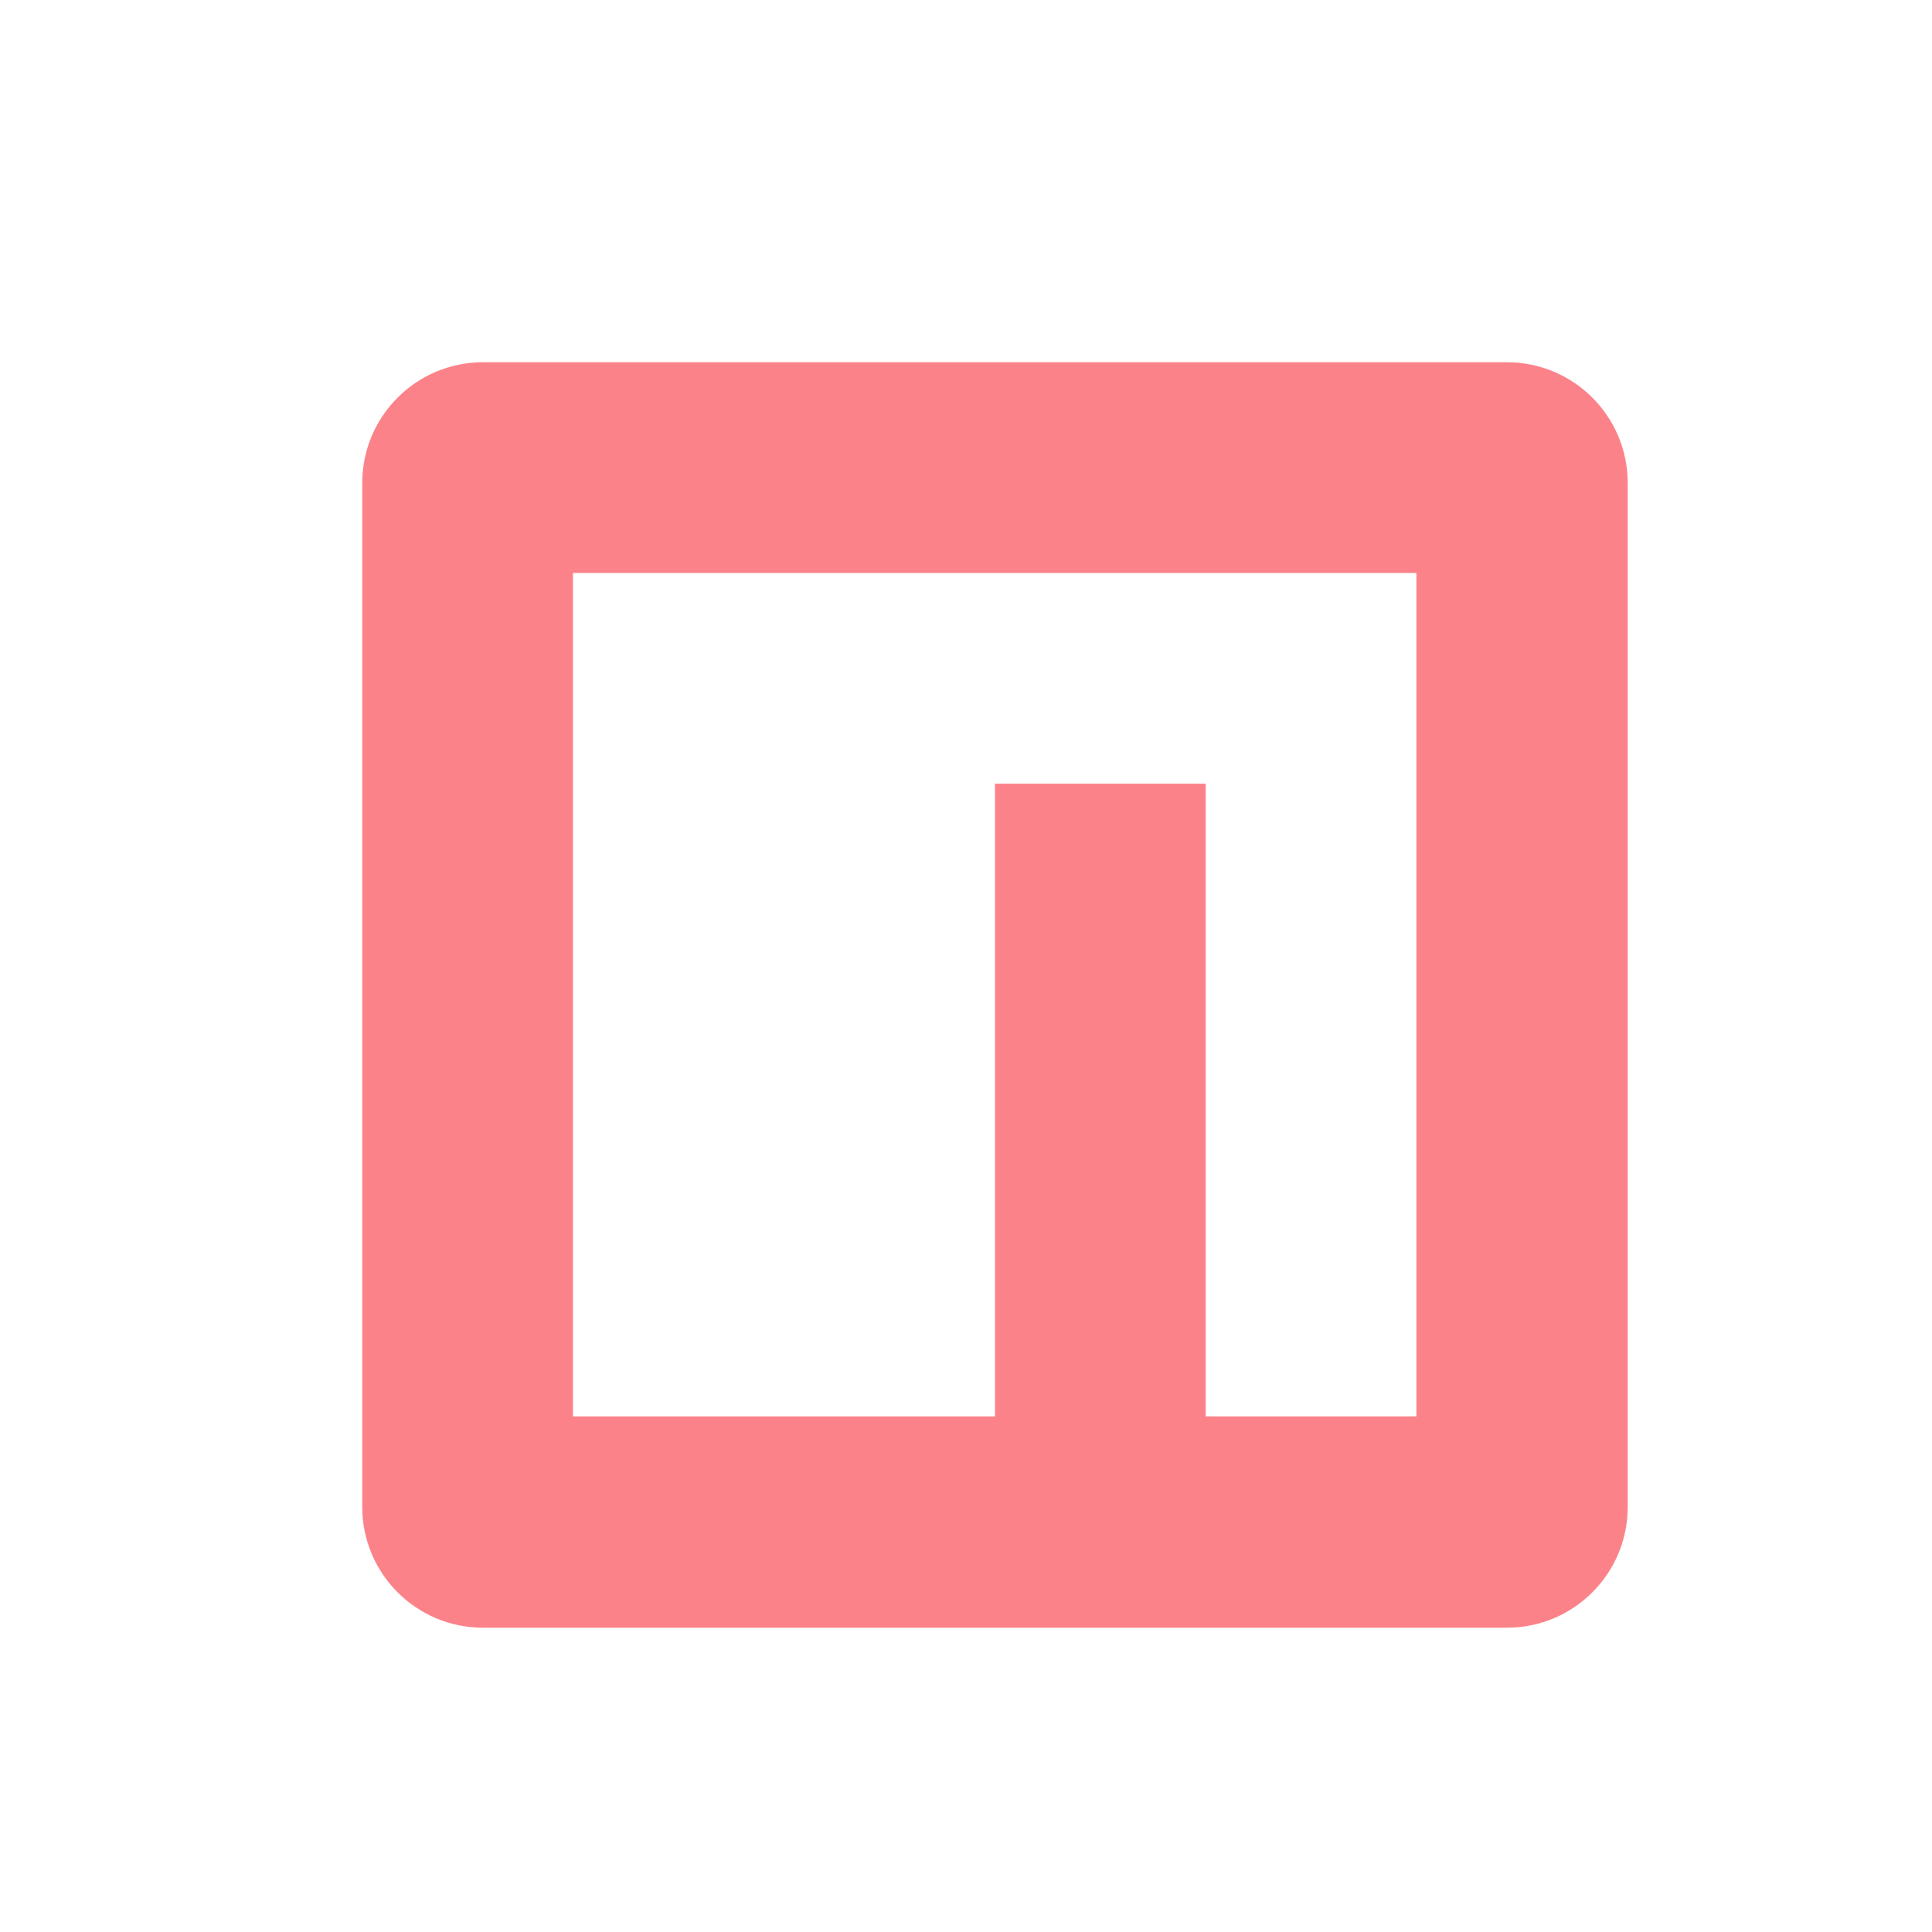
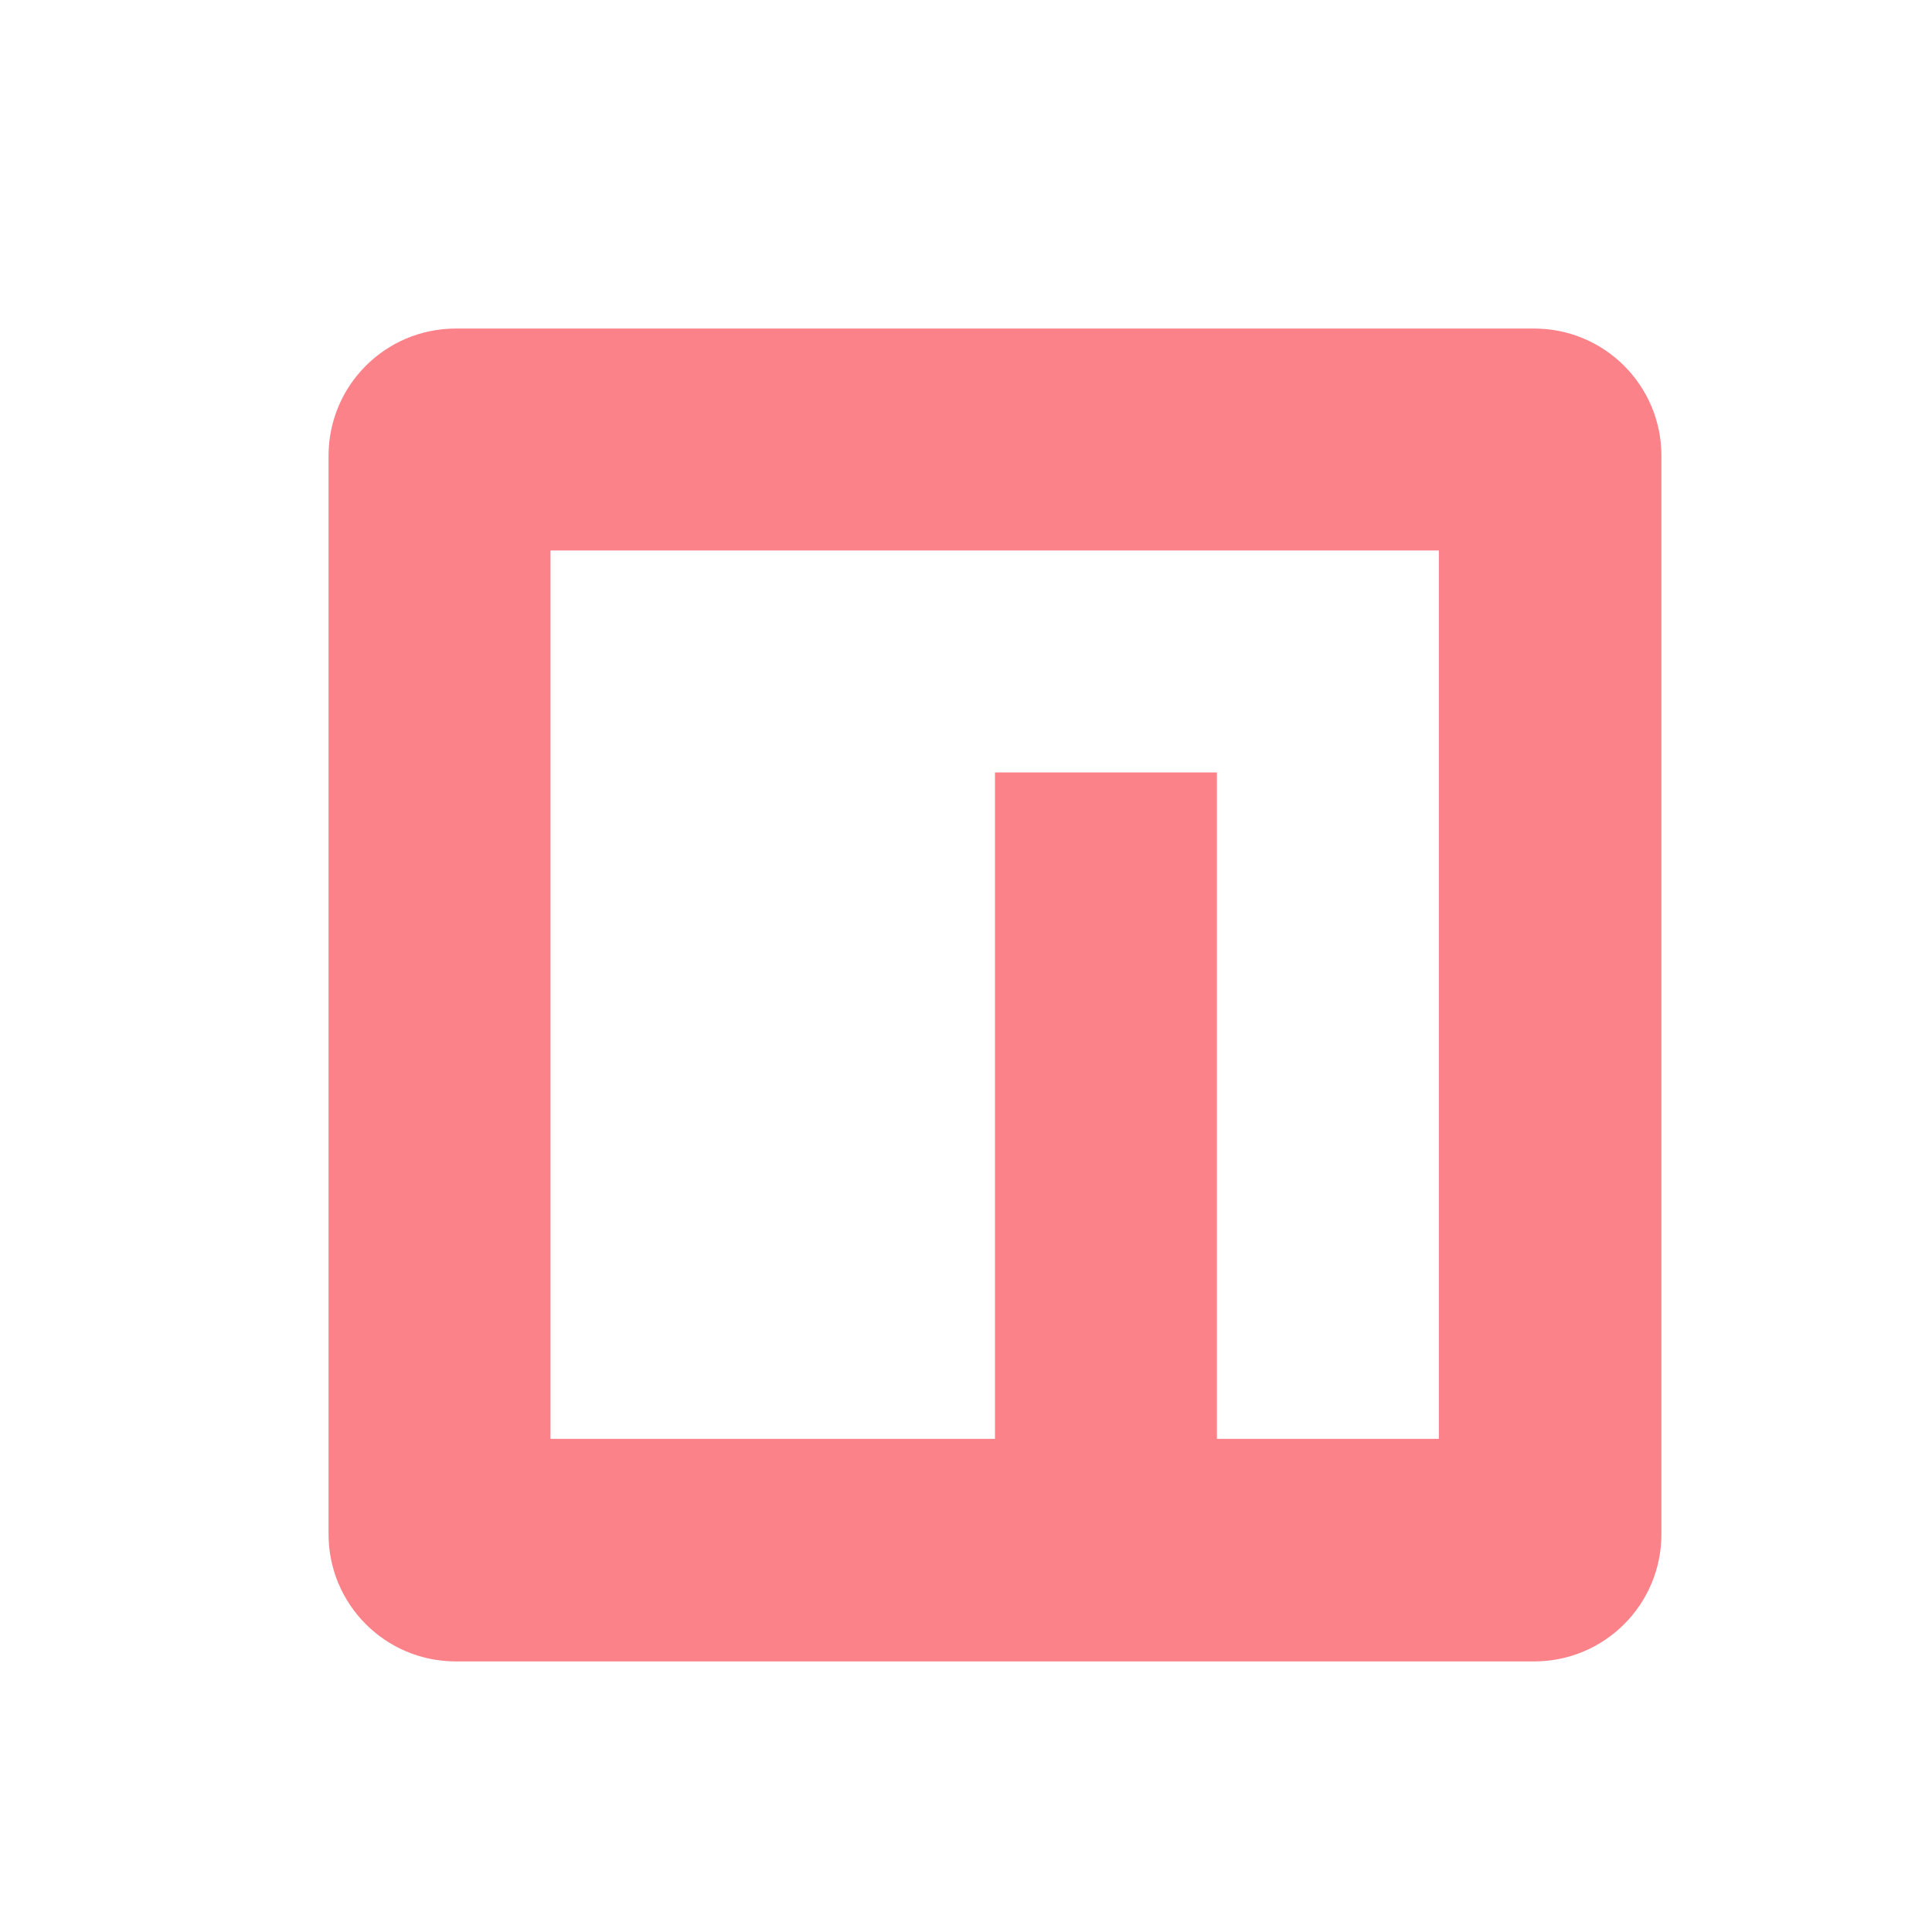
- <svg xmlns="http://www.w3.org/2000/svg" width="16" height="16" fill="none">
-   <path d="M4.745 4.745v6.985H8.24V6.49h1.745v5.24h1.745V4.745H4.745ZM12.48 3a1 1 0 0 1 1 1v8.48a1 1 0 0 1-1 1H4a1 1 0 0 1-1-1V4a1 1 0 0 1 1-1h8.48Z" fill="#FC8289" />
+ <svg xmlns="http://www.w3.org/2000/svg" width="16" height="16" fill="none" version="1.1" id="svg1">
+   <defs id="defs1" />
+   <path d="M 4.559,4.559 V 11.916 H 8.24 V 6.397 h 1.838 v 5.519 h 1.838 V 4.559 Z M 12.706,2.721 a 1.053,1.053 0 0 1 1.053,1.053 V 12.706 A 1.053,1.053 0 0 1 12.706,13.759 H 3.774 A 1.053,1.053 0 0 1 2.721,12.706 V 3.774 A 1.053,1.053 0 0 1 3.774,2.721 Z" fill="#fc8289" id="path1" style="stroke-width:1.053" />
</svg>
